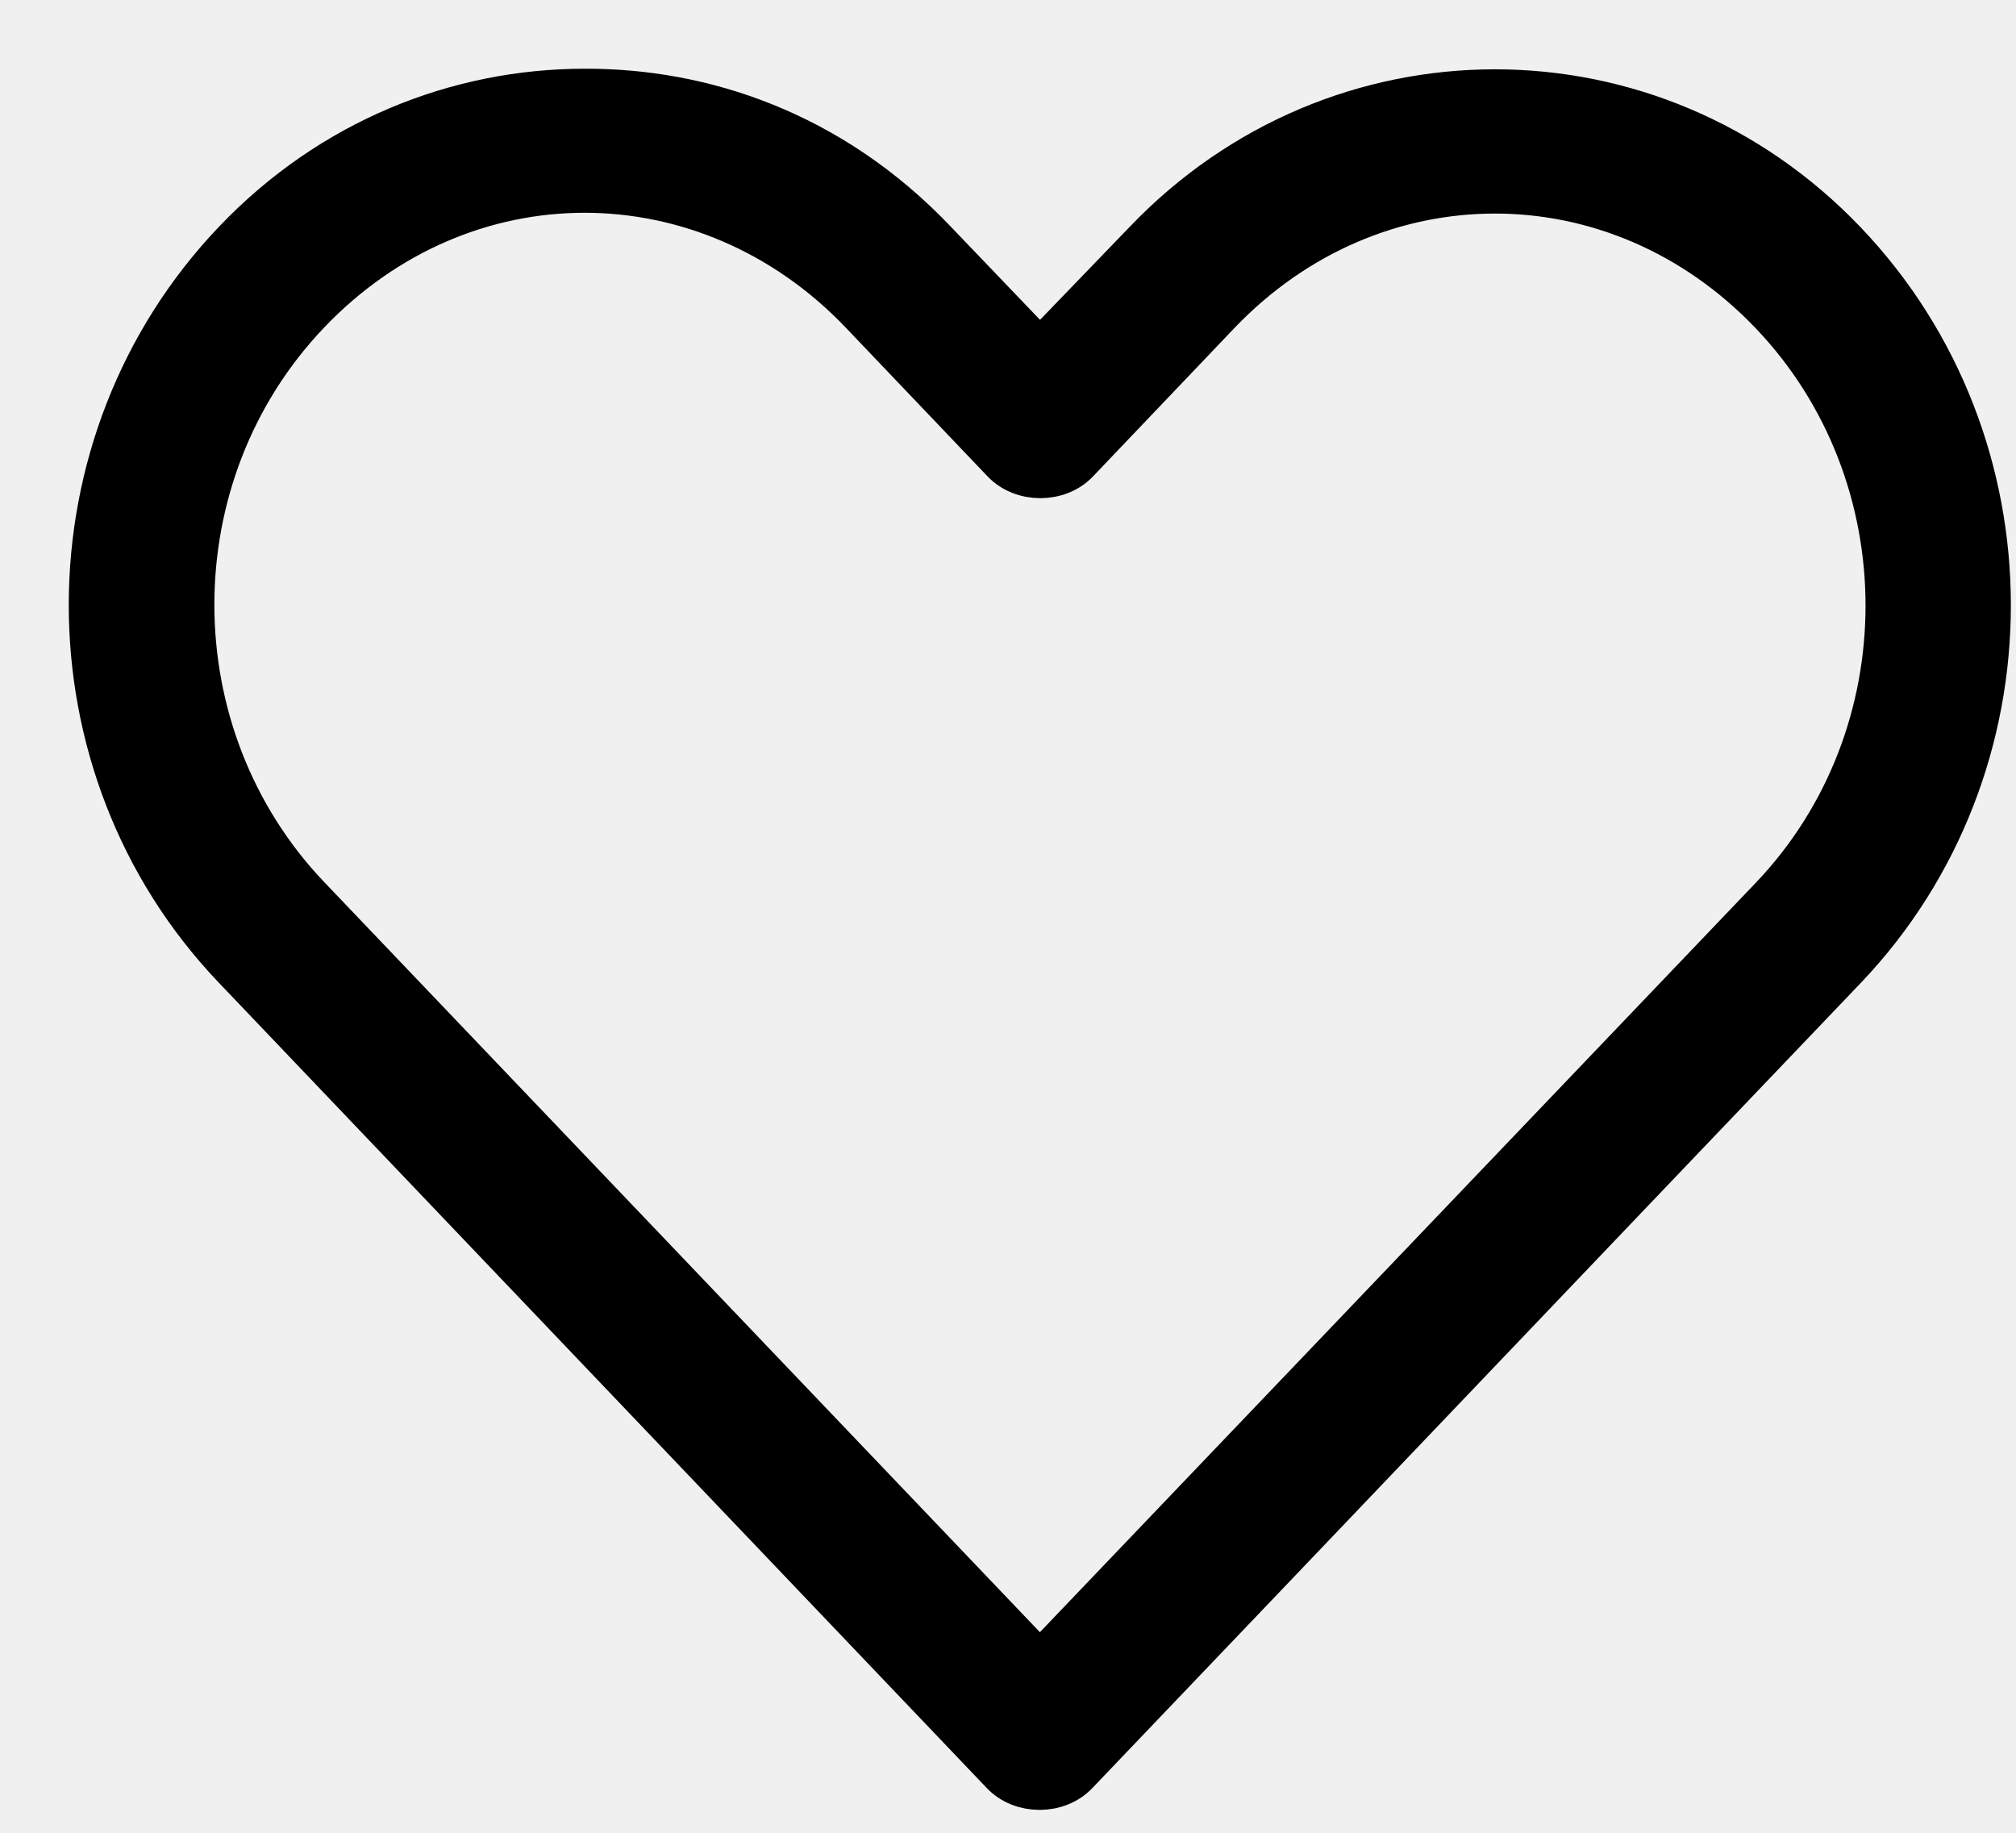
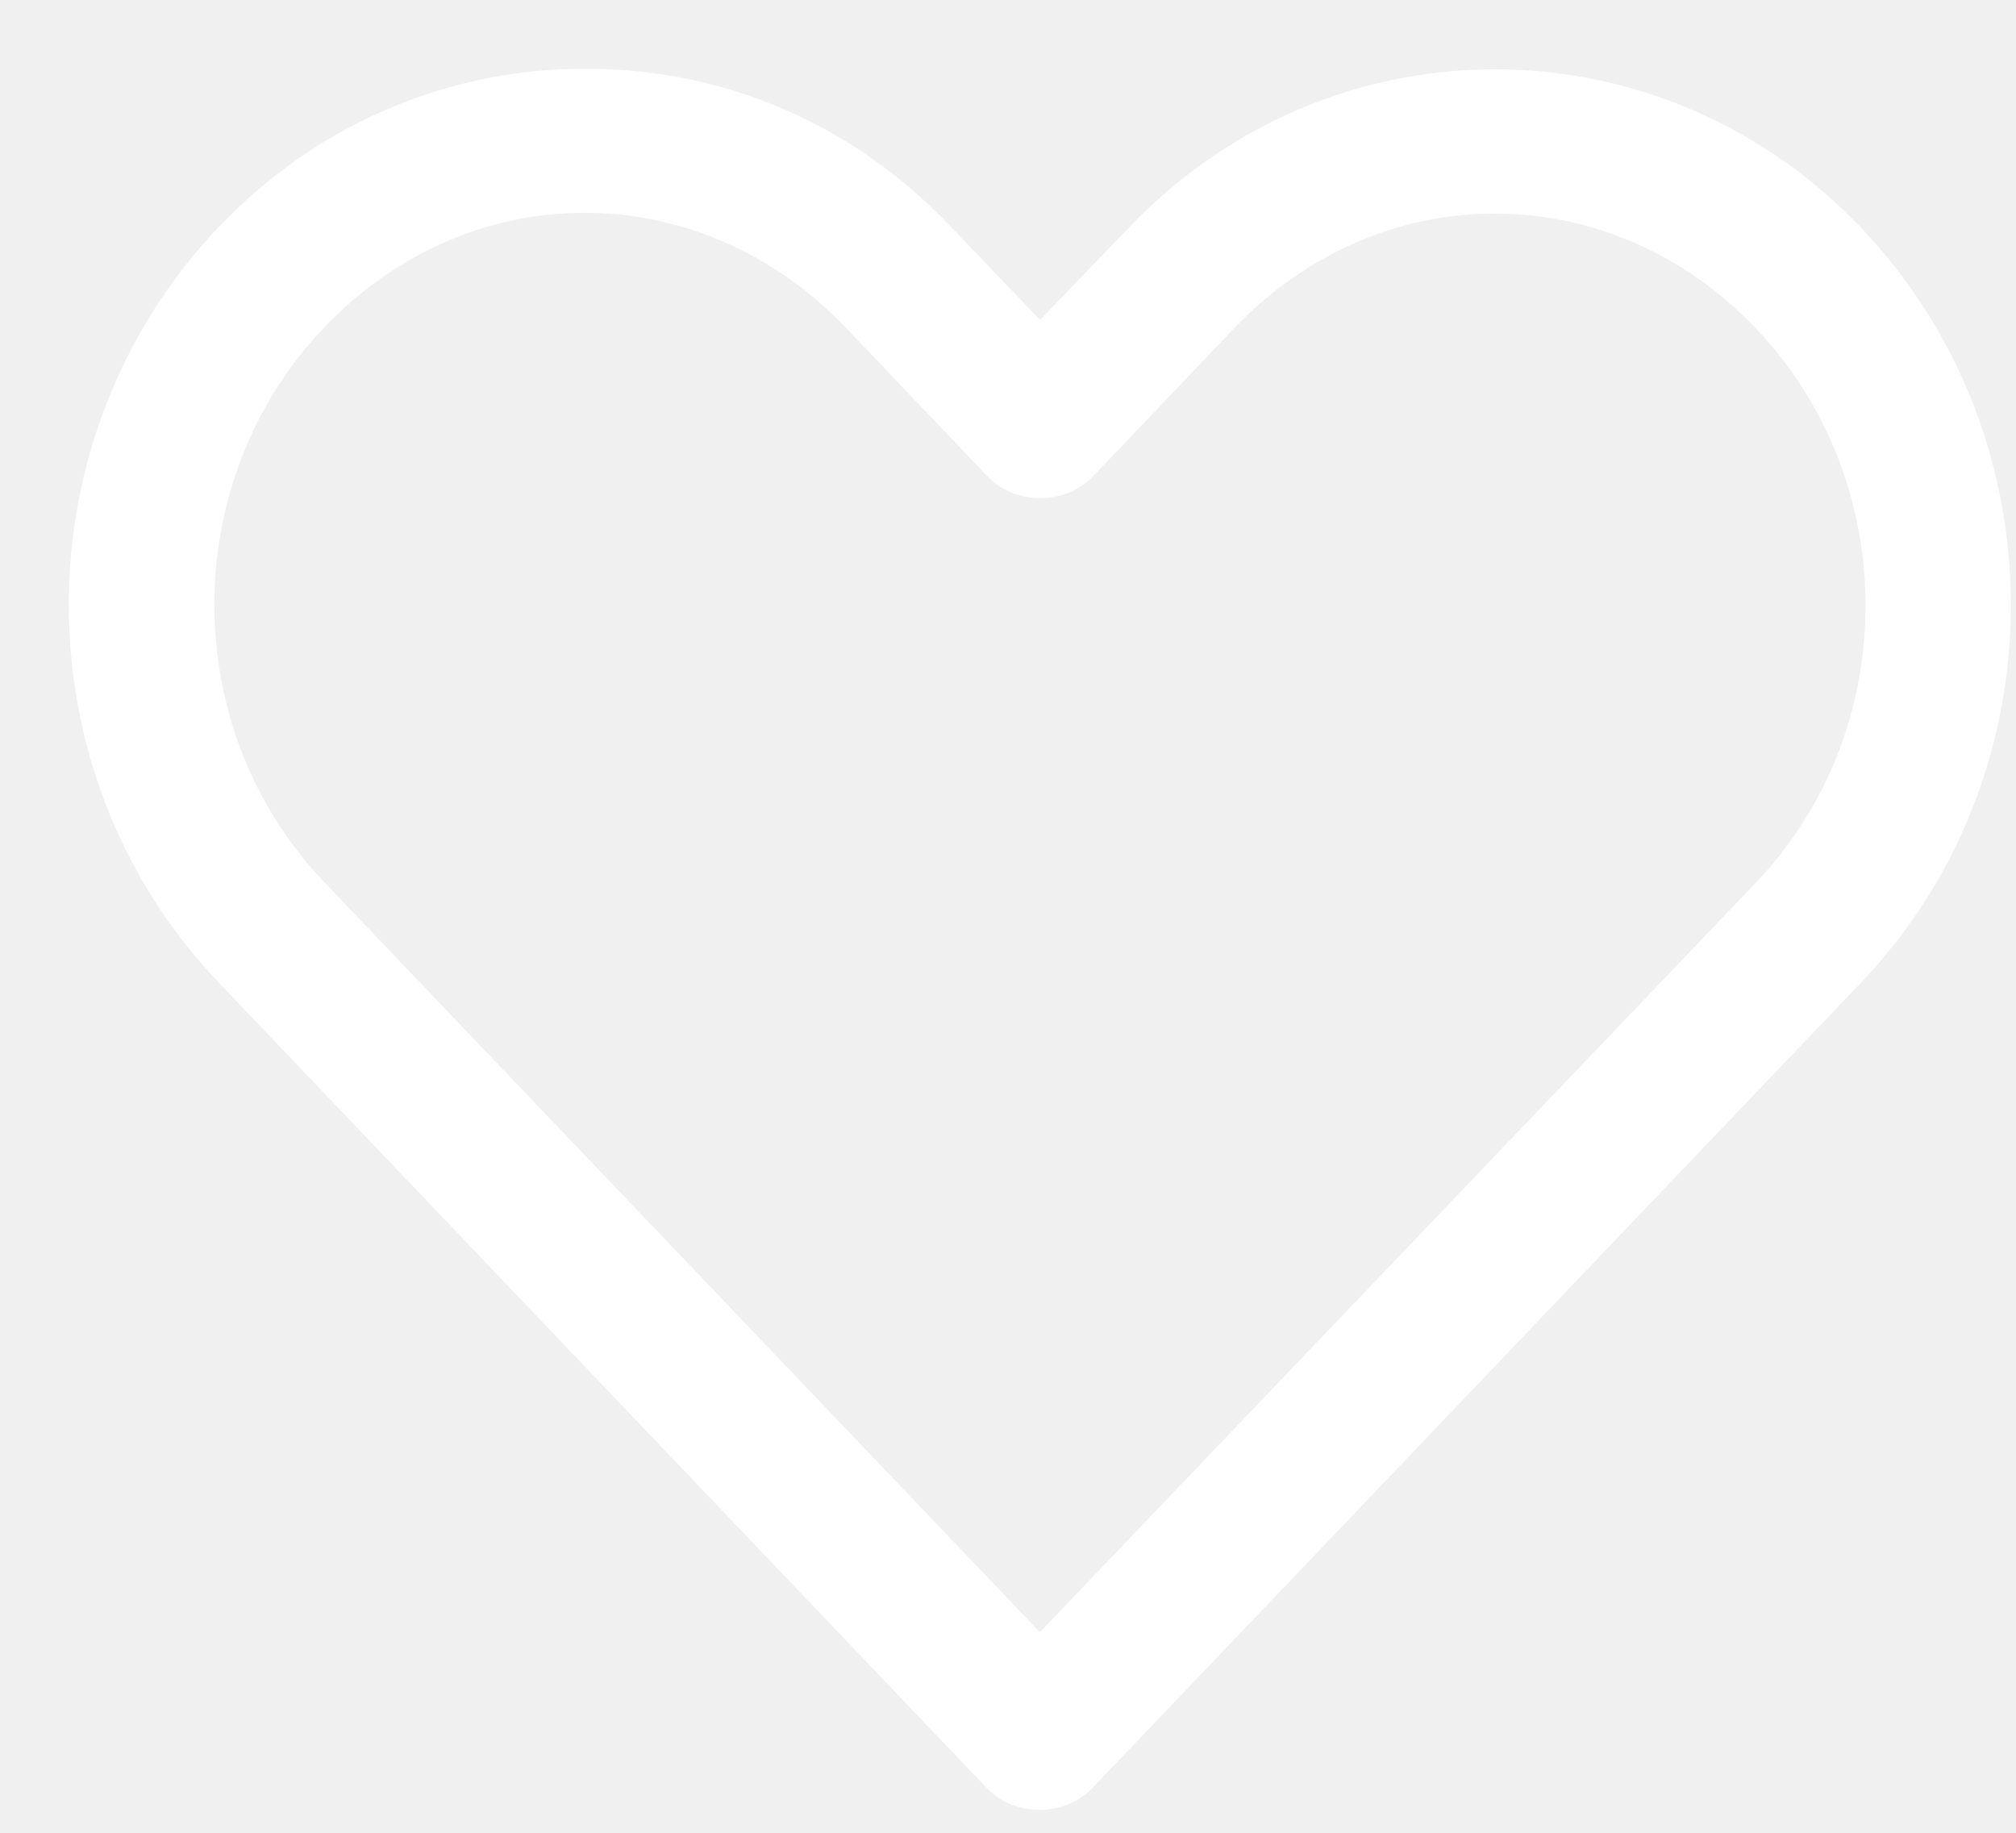
<svg xmlns="http://www.w3.org/2000/svg" viewBox="0 0 22 20" fill="none">
-   <path d="M6.379 1C4.997 1 3.622 1.546 2.575 2.642C0.48 4.835 0.474 8.354 2.566 10.548L10.949 19.339C11.152 19.554 11.537 19.554 11.74 19.339C14.536 16.413 17.326 13.483 20.122 10.557C22.218 8.364 22.218 4.844 20.122 2.651C18.027 0.458 14.601 0.458 12.506 2.651L11.349 3.851L10.191 2.642C9.062 1.456 7.662 0.994 6.379 1H6.379ZM6.379 2.072C7.468 2.072 8.562 2.515 9.408 3.4L10.957 5.025C11.16 5.24 11.546 5.24 11.748 5.025L13.289 3.408C14.98 1.638 17.648 1.638 19.339 3.408C21.031 5.179 21.031 8.038 19.339 9.808C16.676 12.595 14.012 15.386 11.348 18.173L3.358 9.799C1.667 8.027 1.666 5.17 3.358 3.4C4.203 2.515 5.29 2.072 6.379 2.072Z" fill="currentColor" stroke="currentColor" stroke-width="0.5" />
+   <path d="M6.379 1C4.997 1 3.622 1.546 2.575 2.642C0.48 4.835 0.474 8.354 2.566 10.548L10.949 19.339C11.152 19.554 11.537 19.554 11.74 19.339C14.536 16.413 17.326 13.483 20.122 10.557C22.218 8.364 22.218 4.844 20.122 2.651C18.027 0.458 14.601 0.458 12.506 2.651L11.349 3.851L10.191 2.642C9.062 1.456 7.662 0.994 6.379 1H6.379ZM6.379 2.072C7.468 2.072 8.562 2.515 9.408 3.4L10.957 5.025C11.16 5.24 11.546 5.24 11.748 5.025L13.289 3.408C14.98 1.638 17.648 1.638 19.339 3.408C21.031 5.179 21.031 8.038 19.339 9.808C16.676 12.595 14.012 15.386 11.348 18.173L3.358 9.799C1.667 8.027 1.666 5.17 3.358 3.4C4.203 2.515 5.29 2.072 6.379 2.072Z" fill="white" stroke="white" stroke-width="0.5" />
</svg>
